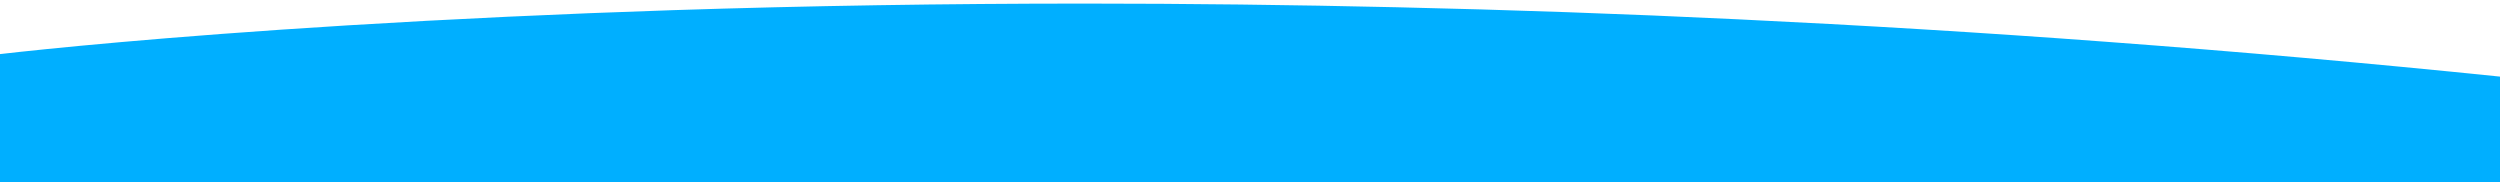
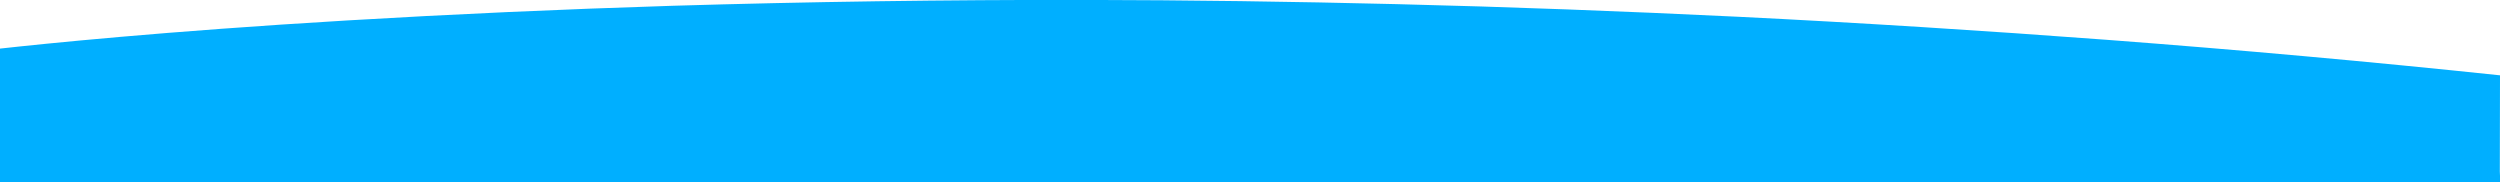
<svg xmlns="http://www.w3.org/2000/svg" version="1.1" id="圖層_1" x="0px" y="0px" viewBox="0 0 1366 99.2" style="enable-background:new 0 0 1366 99.2;" xml:space="preserve">
  <style type="text/css">
	.st0{fill:none;}
	.st1{fill:#00AFFF;}
</style>
-   <g>
-     <rect y="2" class="st0" width="1366" height="77.8" />
-     <g id="Repeat_Grid_8">
-       <g transform="translate(11235.999 4645.257)">
-         <path id="Subtraction_14" class="st1" d="M-9870-4541.7h-1366v-74c23.5-2.7,89-9.5,189.9-15.7c57.1-3.5,116.8-6.3,177.6-8.3     c73.5-2.4,149.3-3.6,225.2-3.6c56.2,0,113.5,0.7,170.3,2c61.8,1.4,124.6,3.6,186.7,6.6c66.9,3.2,134.7,7.3,201.5,12.3     c71.5,5.3,143.8,11.7,214.8,19v37.9V-4541.7z" />
-       </g>
+   <rect y="10.7" class="st0" width="1366" height="92.5" />
+   <g id="Repeat_Grid_8">
+     <g transform="translate(11235.999 4645.257)">
+       <path id="Subtraction_14" class="st1" d="M-9869-4526.3c-496.3,0.8-1367.1-6-1367.1-6l0.1-86.4c23.5-2.6,89.1-9.4,189.9-15.4    c57.1-3.4,116.8-6.1,177.6-8c73.5-2.2,149.3-3.3,225.2-3.2c56.2,0.1,113.5,0.9,170.3,2.3c61.8,1.5,124.6,3.9,186.7,6.9    c66.9,3.3,134.7,7.6,201.5,12.6c71.5,5.4,143.7,11.9,214.8,19.4l-0.1,52.6L-9869-4526.3z" />
    </g>
  </g>
</svg>
